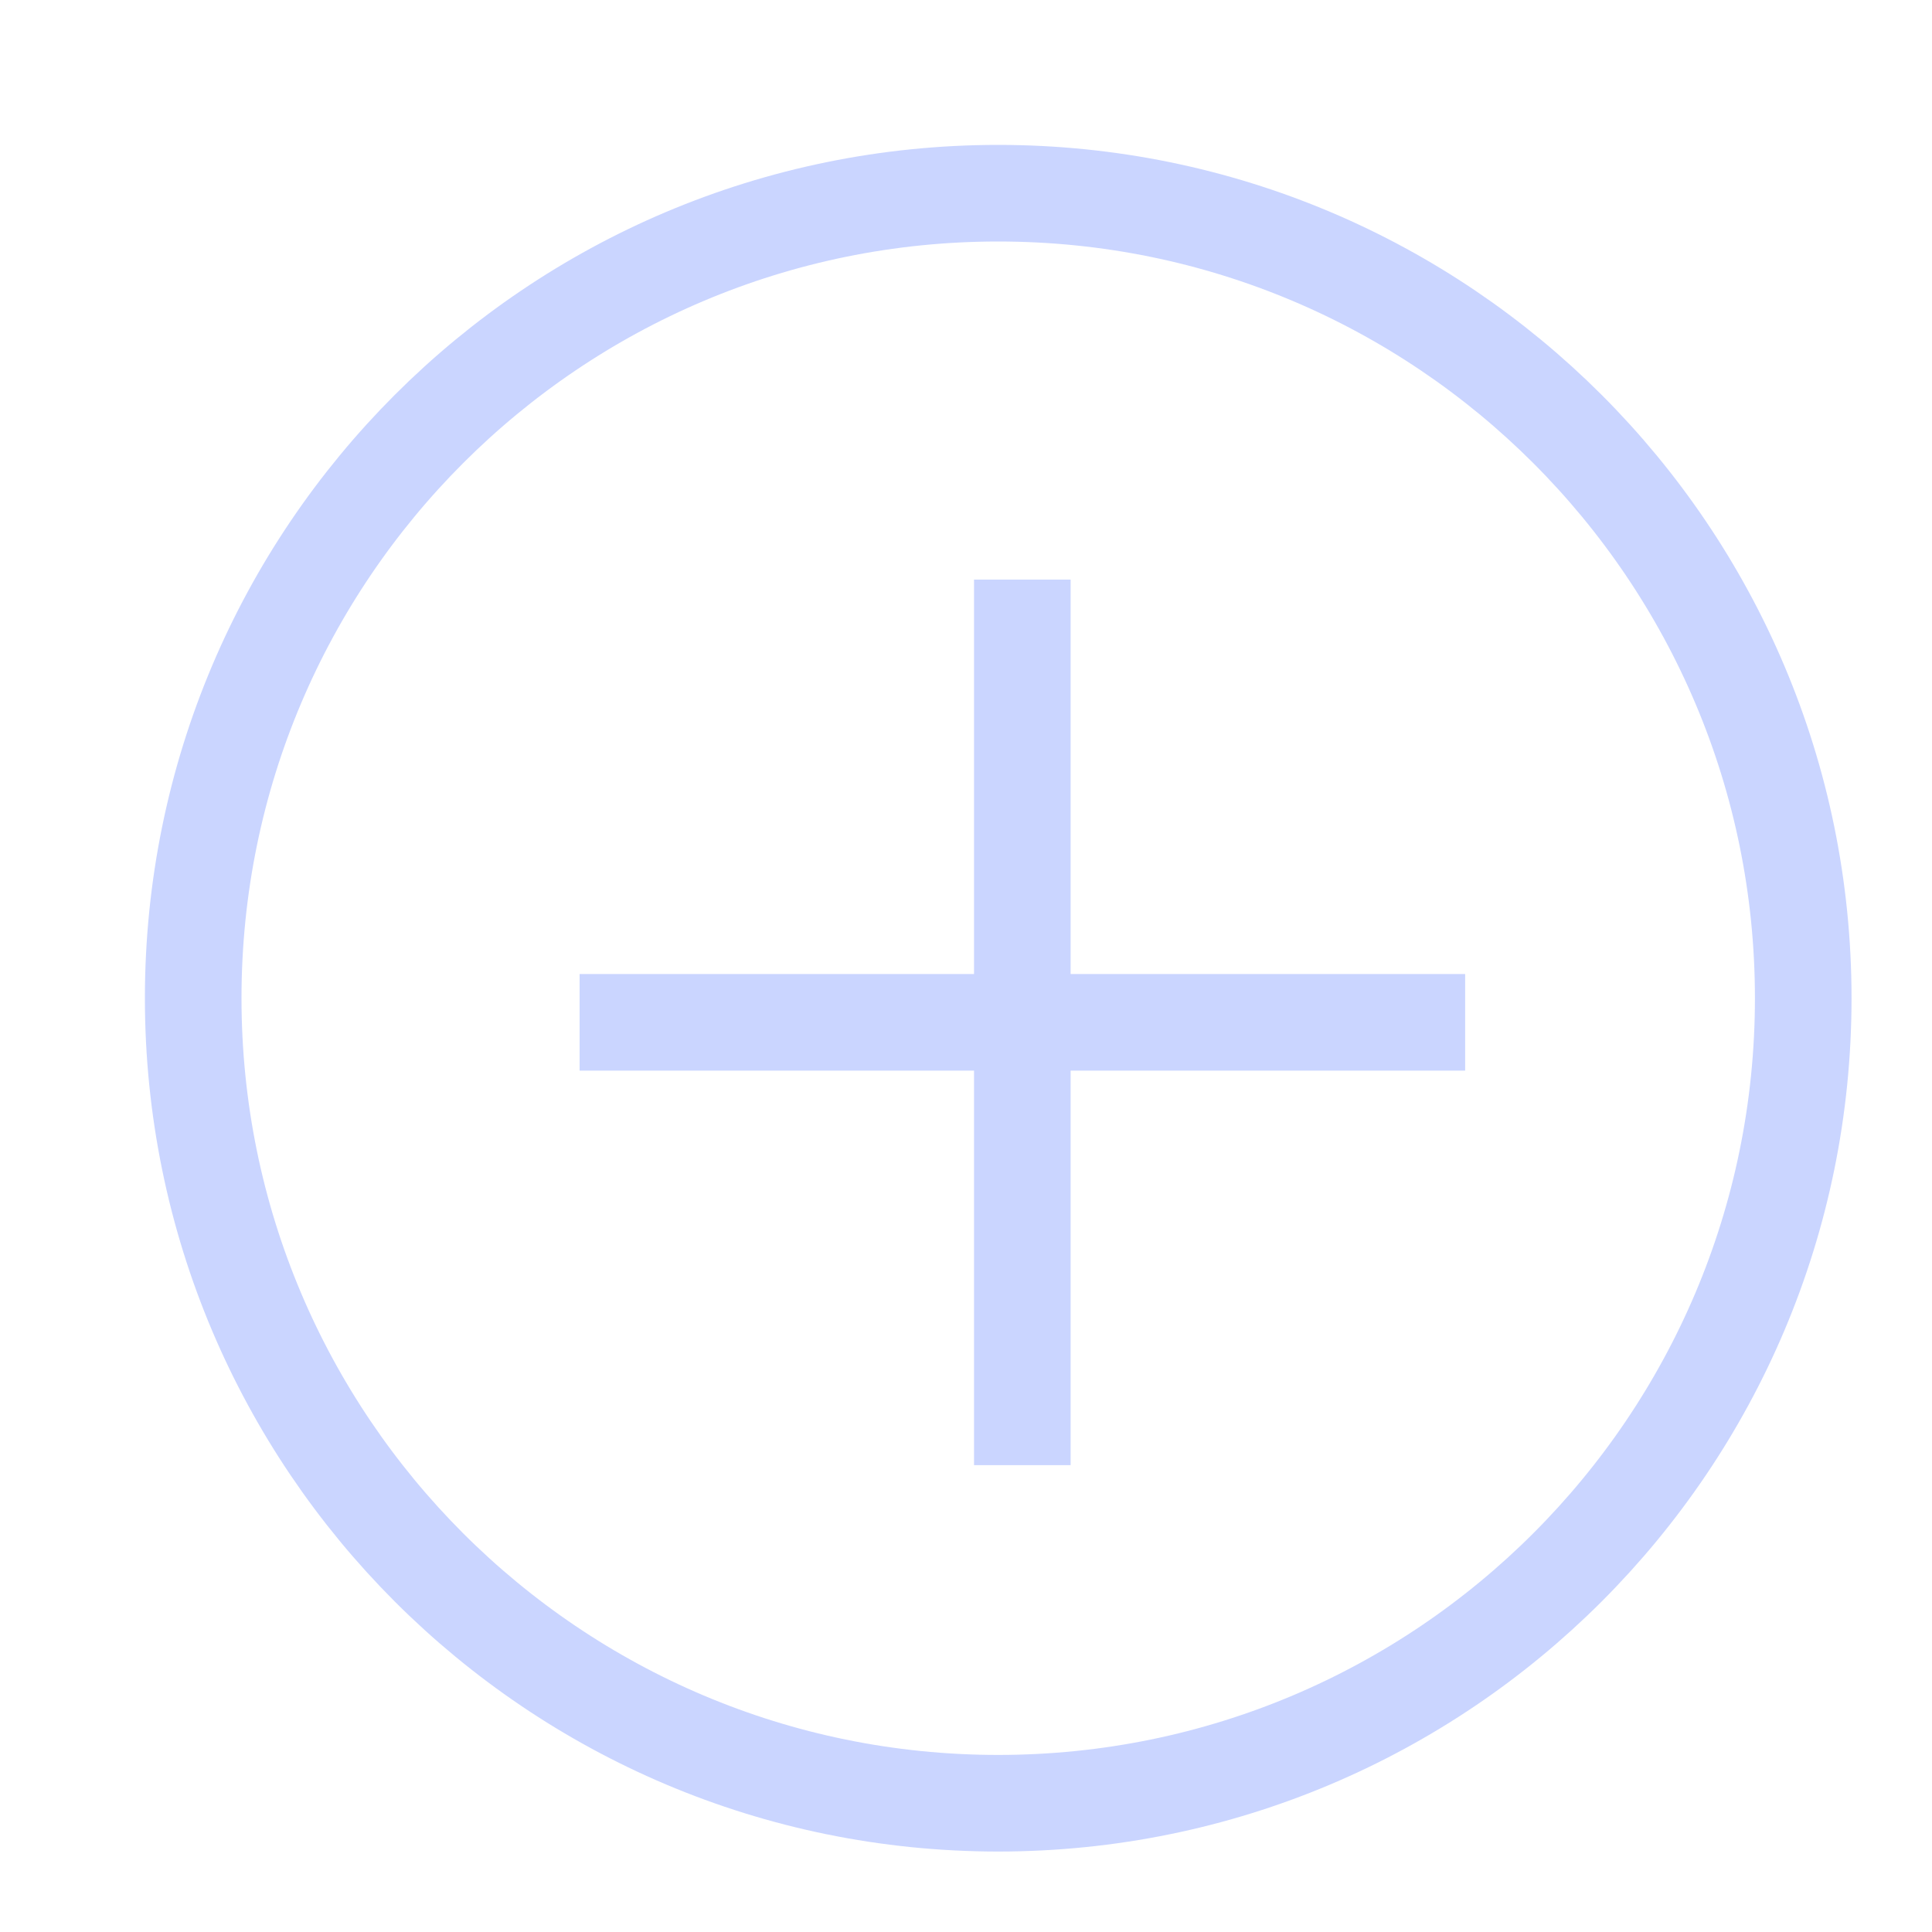
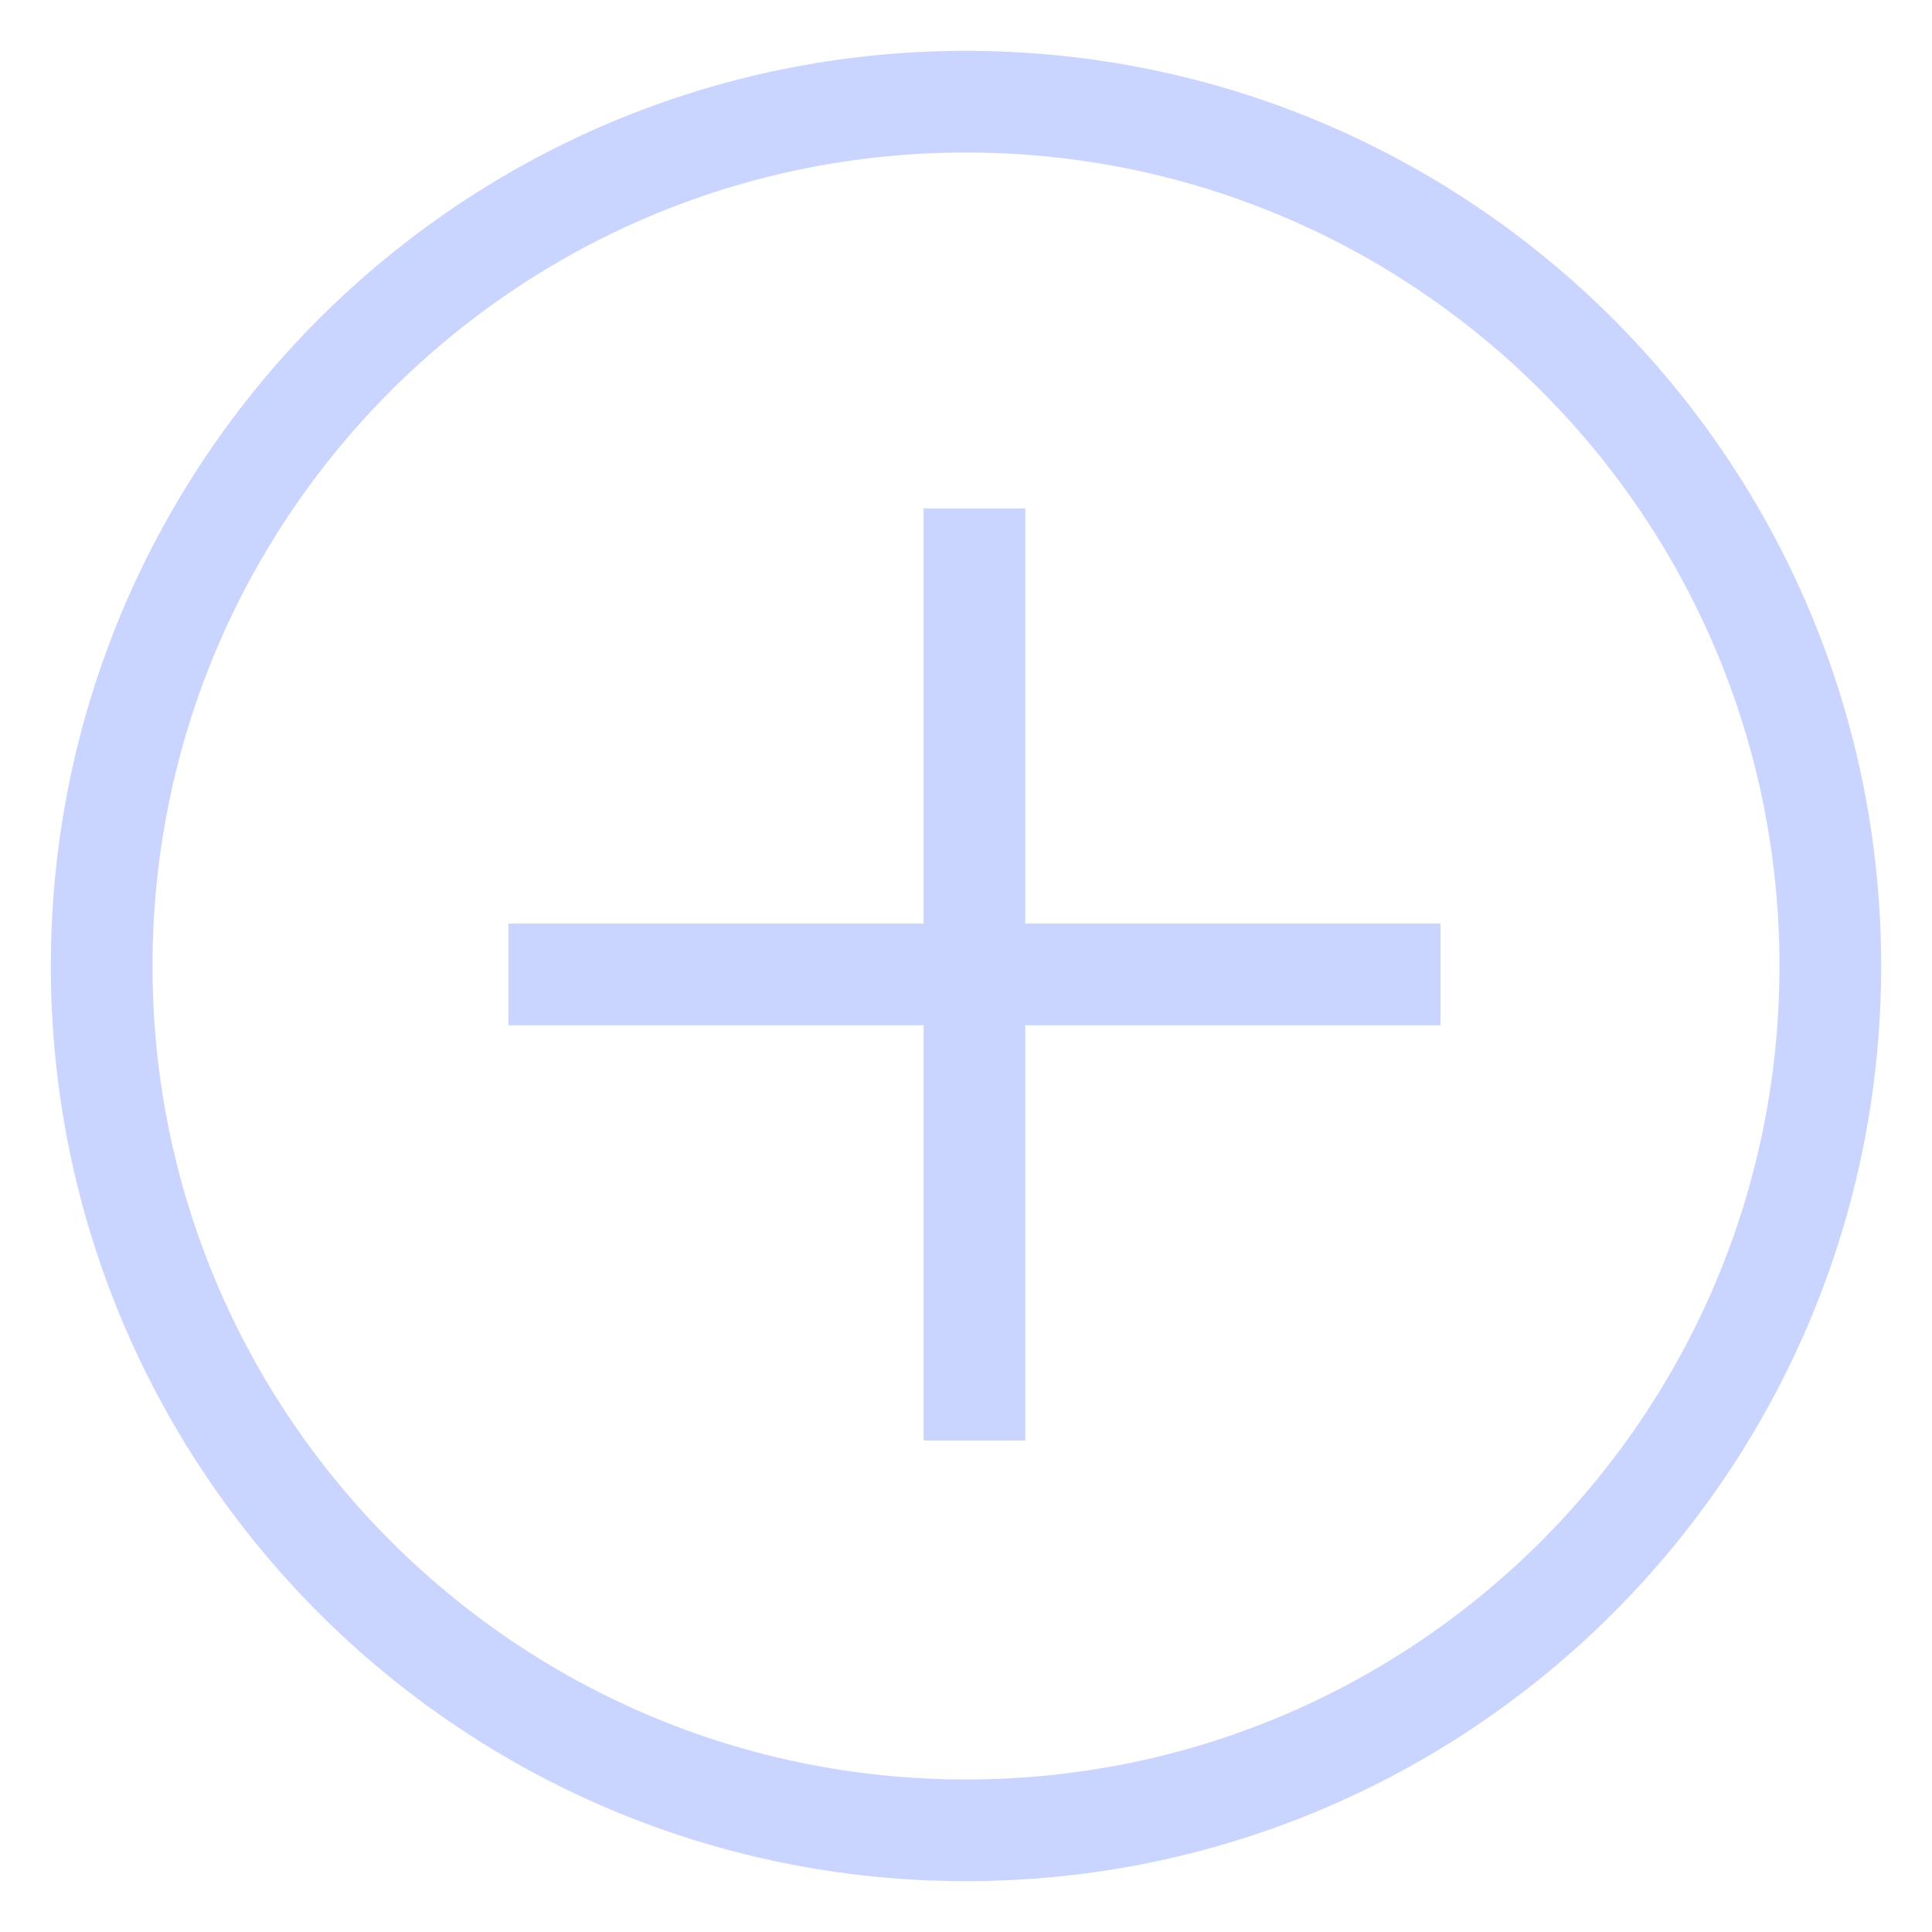
- <svg xmlns="http://www.w3.org/2000/svg" width="20" height="20" viewBox="0 0 20 20" fill="none">
-   <path d="M10.333 18.667C14.936 18.667 18.667 14.936 18.667 10.333C18.667 5.731 14.936 2 10.333 2C5.731 2 2 5.731 2 10.333C2 14.936 5.731 18.667 10.333 18.667Z" stroke="#CAD5FF" stroke-miterlimit="10" />
-   <path d="M6 10.583H15.167" stroke="#CAD5FF" stroke-miterlimit="10" />
-   <path d="M10.583 6V15.167" stroke="#CAD5FF" stroke-miterlimit="10" />
+ <svg xmlns="http://www.w3.org/2000/svg" width="19" height="19" viewBox="0 0 19 19" fill="none">
+   <path d="M9.5 18C14.194 18 18 14.194 18 9.5C18 4.806 14.194 1 9.5 1C4.806 1 1 4.806 1 9.5C1 14.194 4.806 18 9.5 18Z" stroke="#CAD5FF" stroke-miterlimit="10" />
+   <path d="M5 9.583H14.167" stroke="#CAD5FF" stroke-miterlimit="10" />
+   <path d="M9.583 5V14.167" stroke="#CAD5FF" stroke-miterlimit="10" />
</svg>
